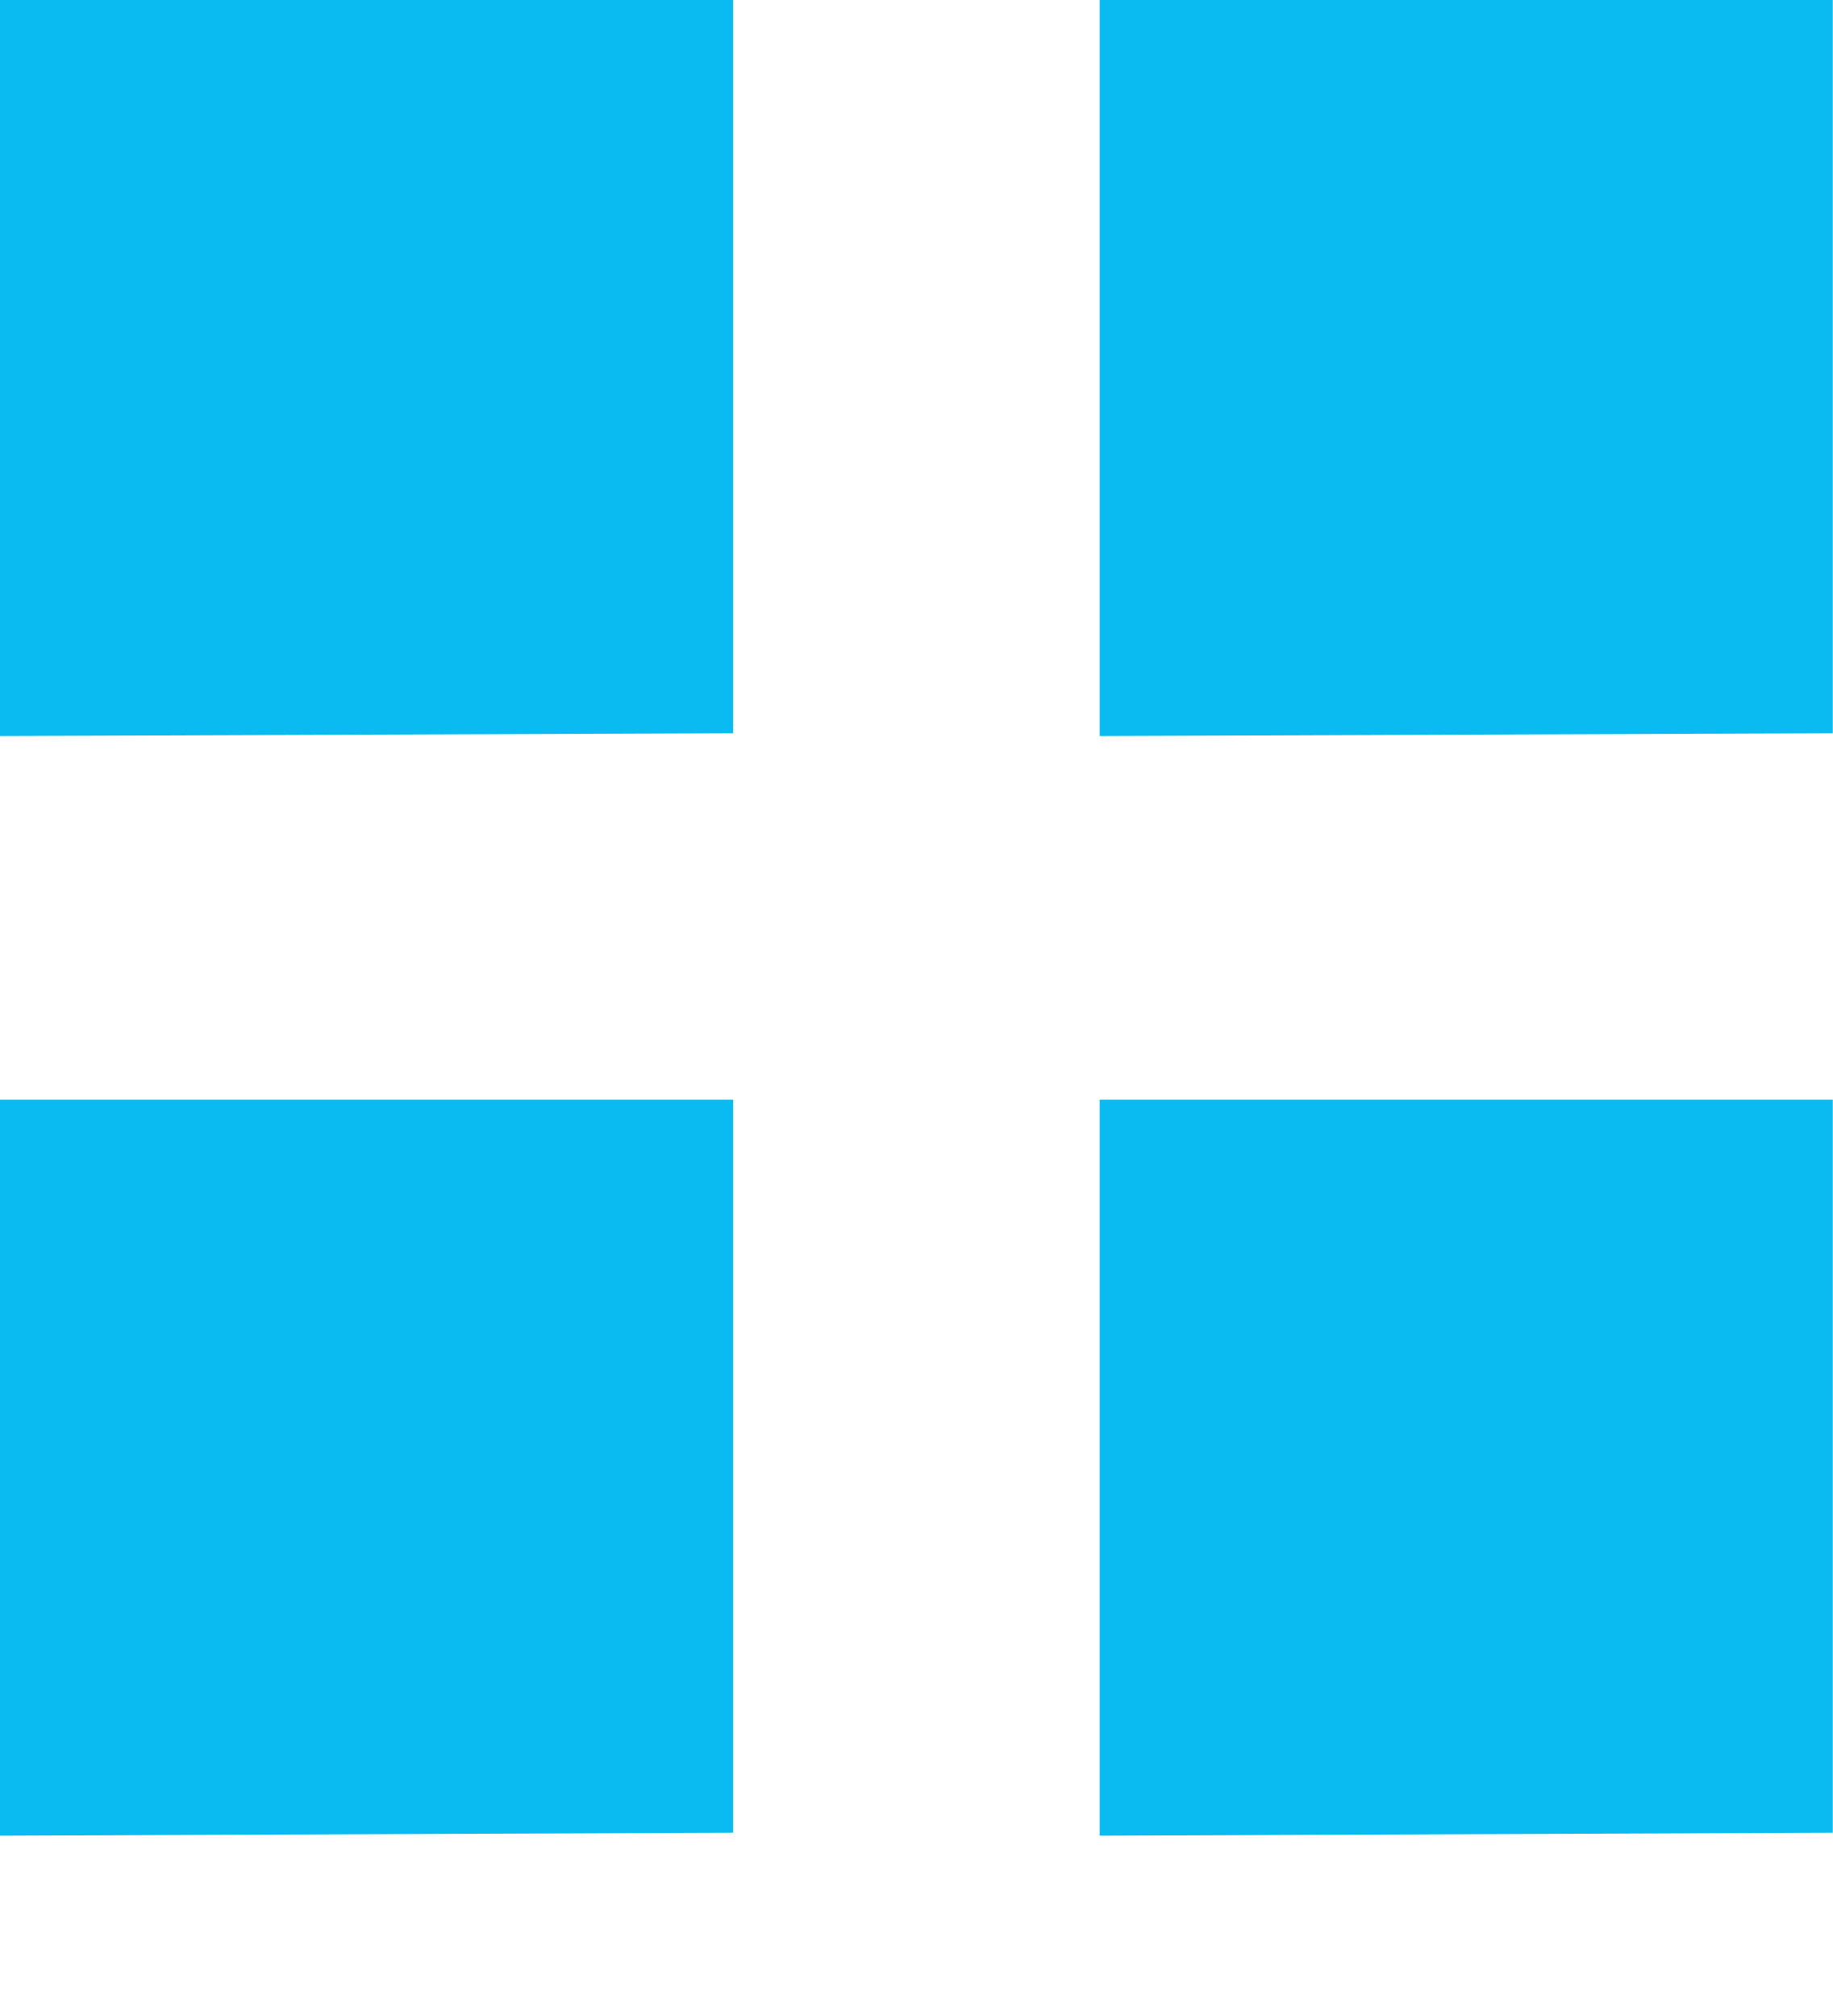
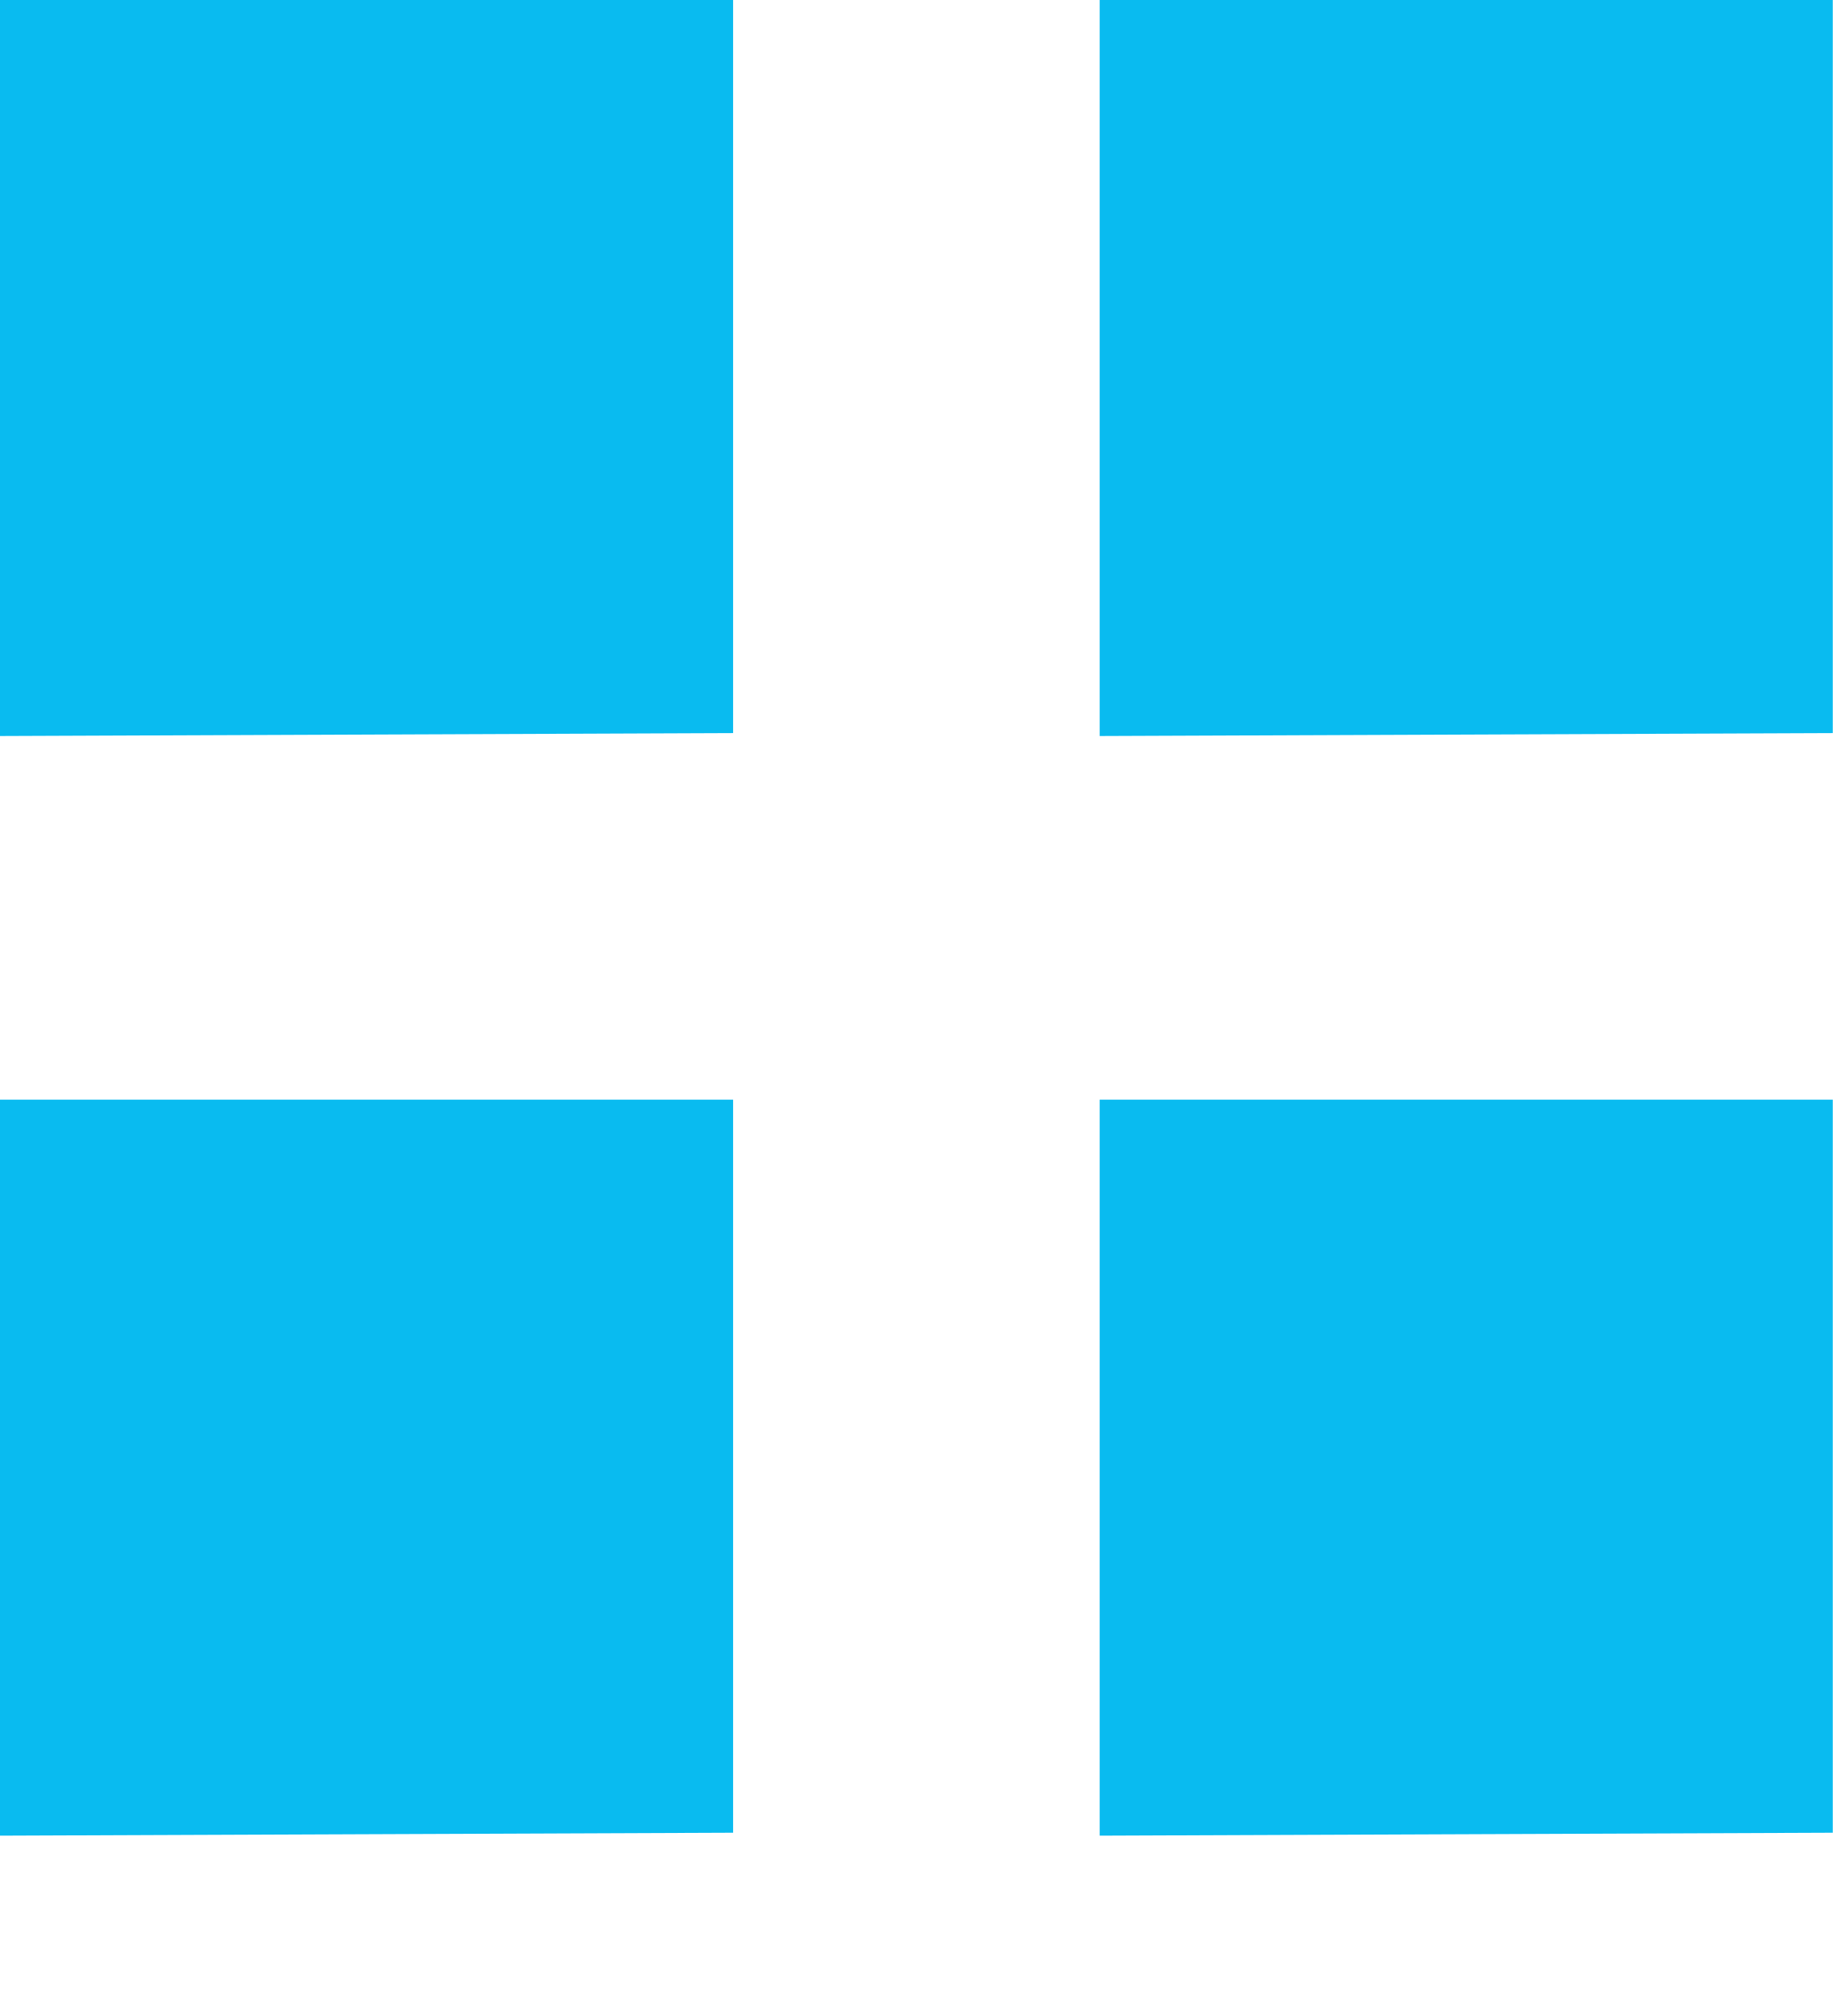
- <svg xmlns="http://www.w3.org/2000/svg" width="10px" height="11px" viewBox="0 0 10 11" version="1.1">
-   <defs />
-   <g id="Page-1" stroke="none" stroke-width="1" fill="none" fill-rule="evenodd">
-     <g id="Guide---Icons" transform="translate(-993, -350)">
-       <g id="Icons/View-Grid-Gray" transform="translate(989, 346)">
-         <g id="Icon-Grid">
-           <polygon id="Bounds" points="0 0 18 0 18 18 0 18" />
-           <path d="M4,4 L4,8.016 L8,8.001 L8,4 L4,4 Z M10,4 L10,8.016 L14,8.001 L14,4 L10,4 Z M10,10 L10,14.016 L14,14 L14,10 L10,10 Z M4,10 L4,14.016 L8,14 L8,10 L4,10 Z" id="Combined-Shape" fill="#09bbf0" />
-         </g>
-       </g>
-     </g>
+ <svg xmlns="http://www.w3.org/2000/svg" width="10" height="11" viewBox="0 0 10 11">
+   <g fill="none" fill-rule="evenodd">
+     <path d="M-4-4h18v18H-4z" />
+     <path d="M0 0v4.016L4 4V0H0zm6 0v4.016L10 4V0H6zm0 6v4.016L10 10V6H6zM0 6v4.016L4 10V6H0z" fill="#09bbf0" />
  </g>
</svg>
